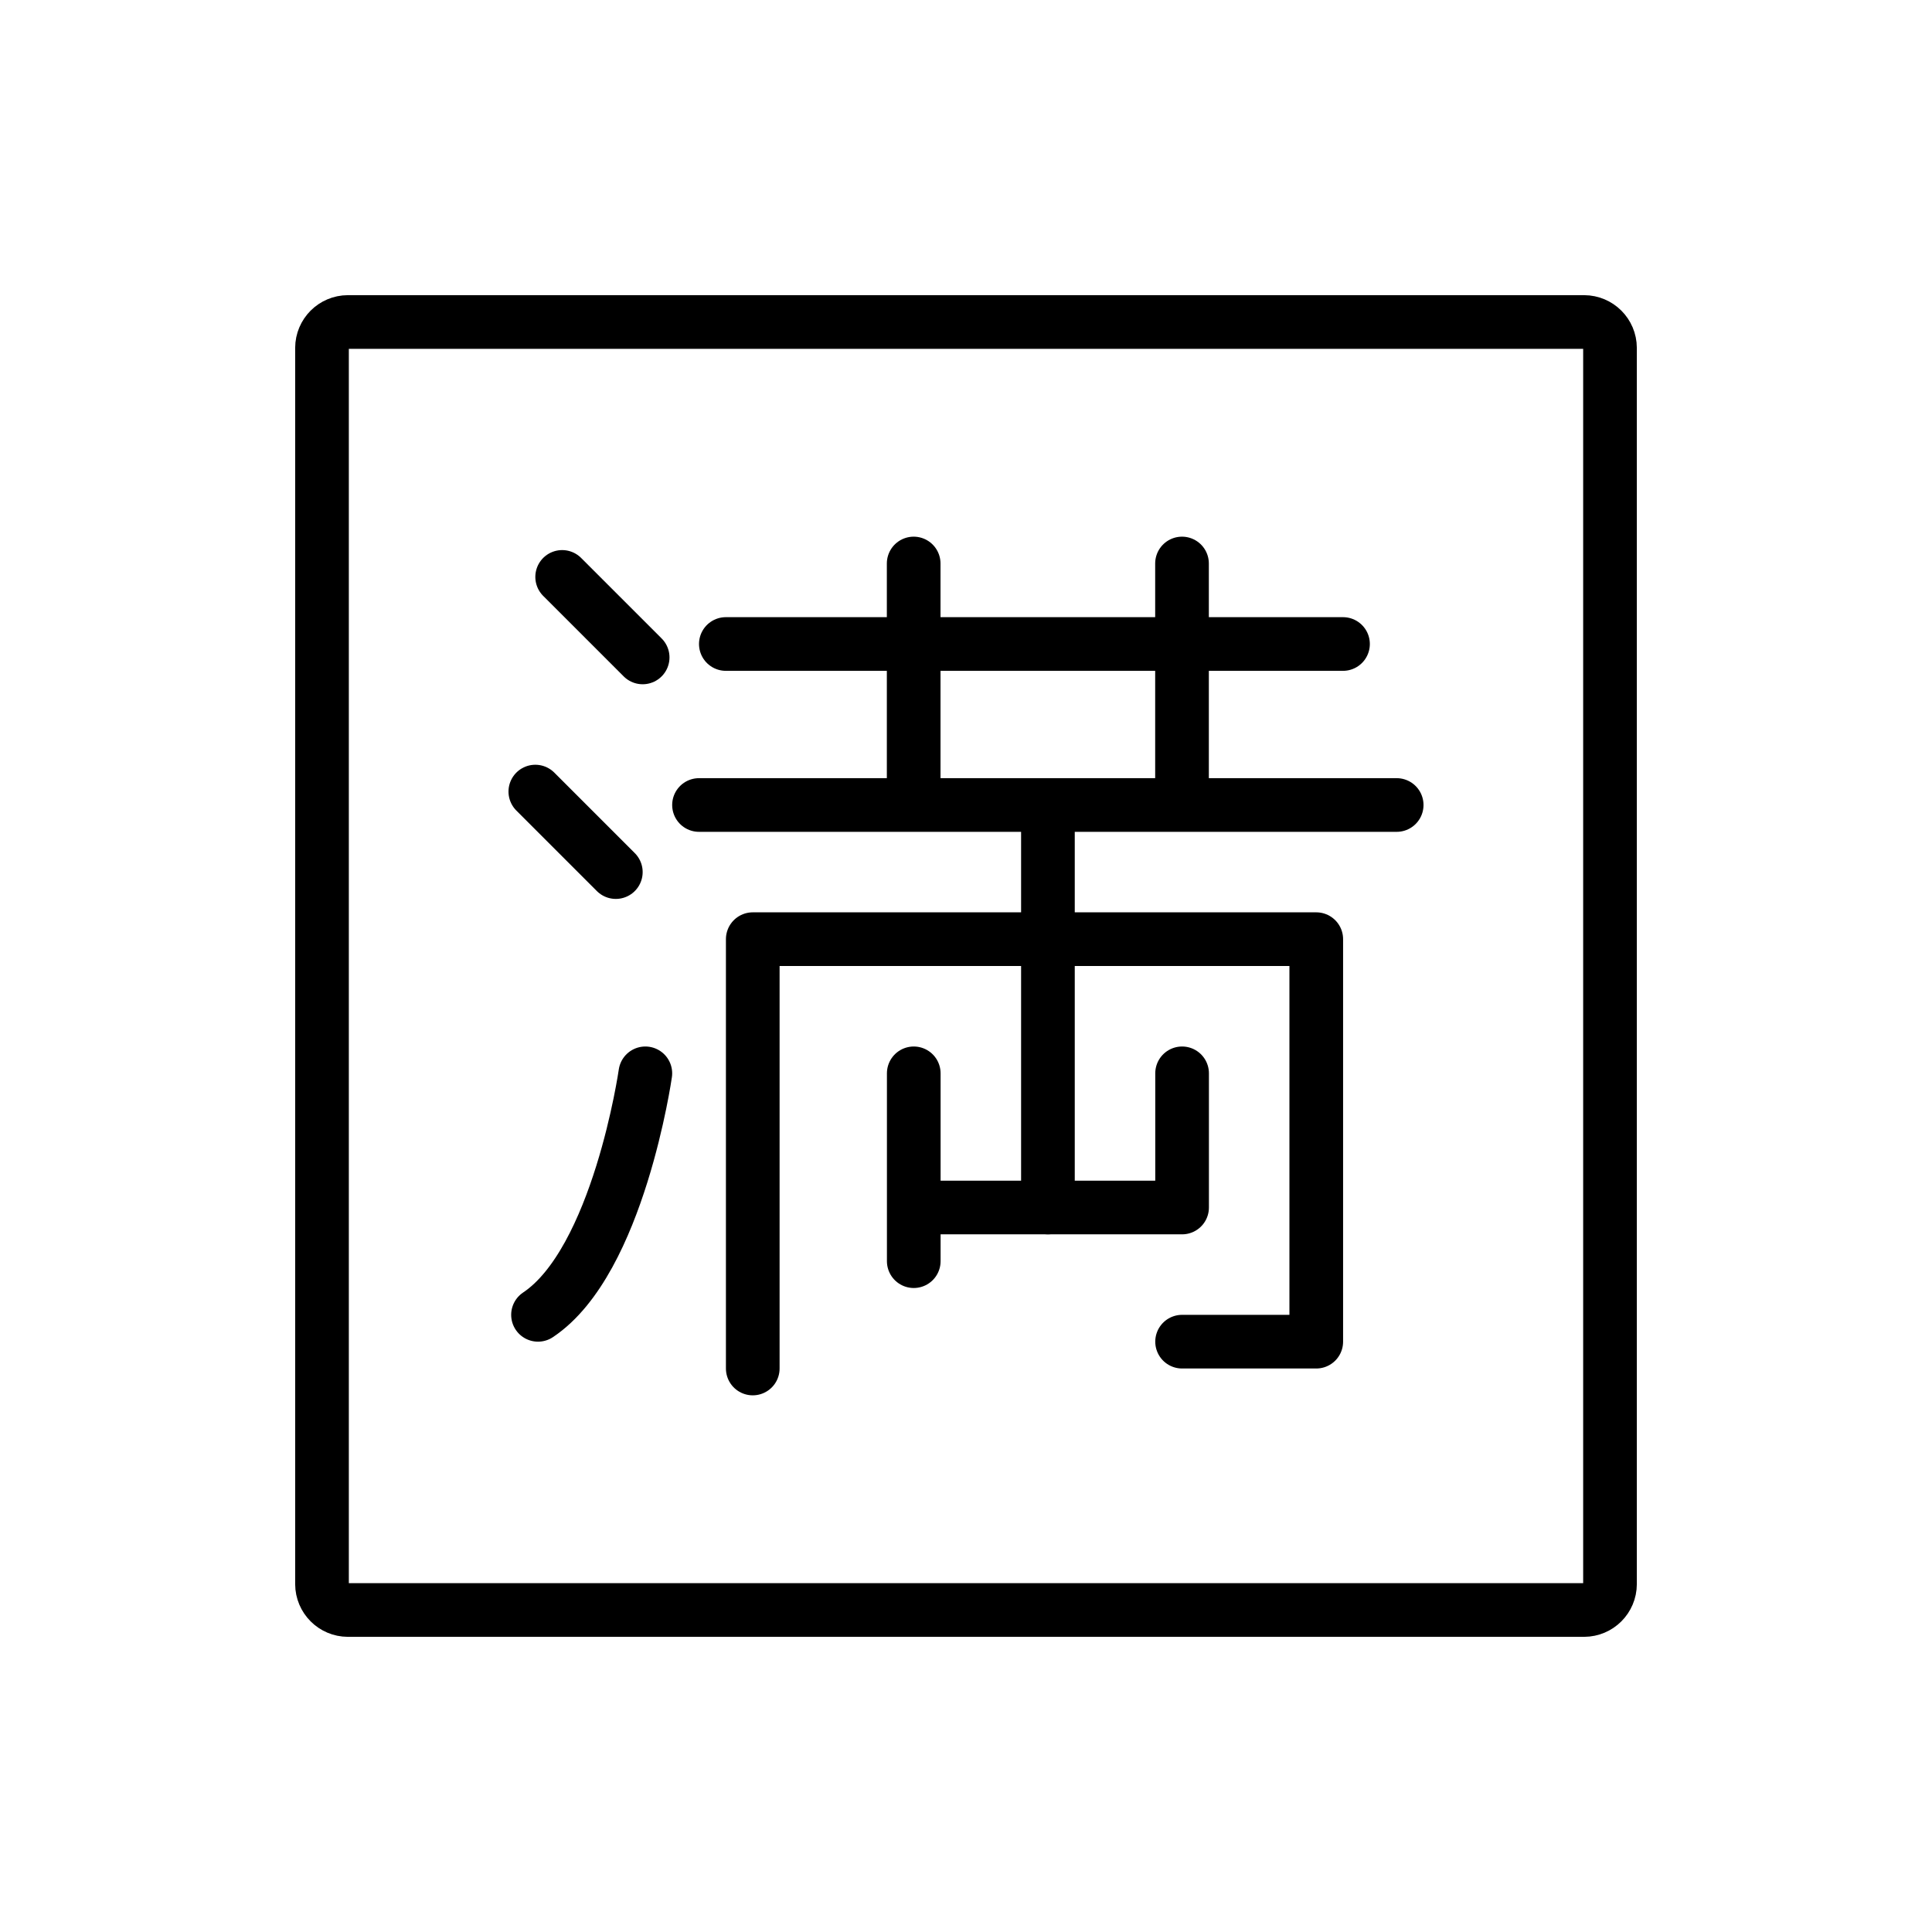
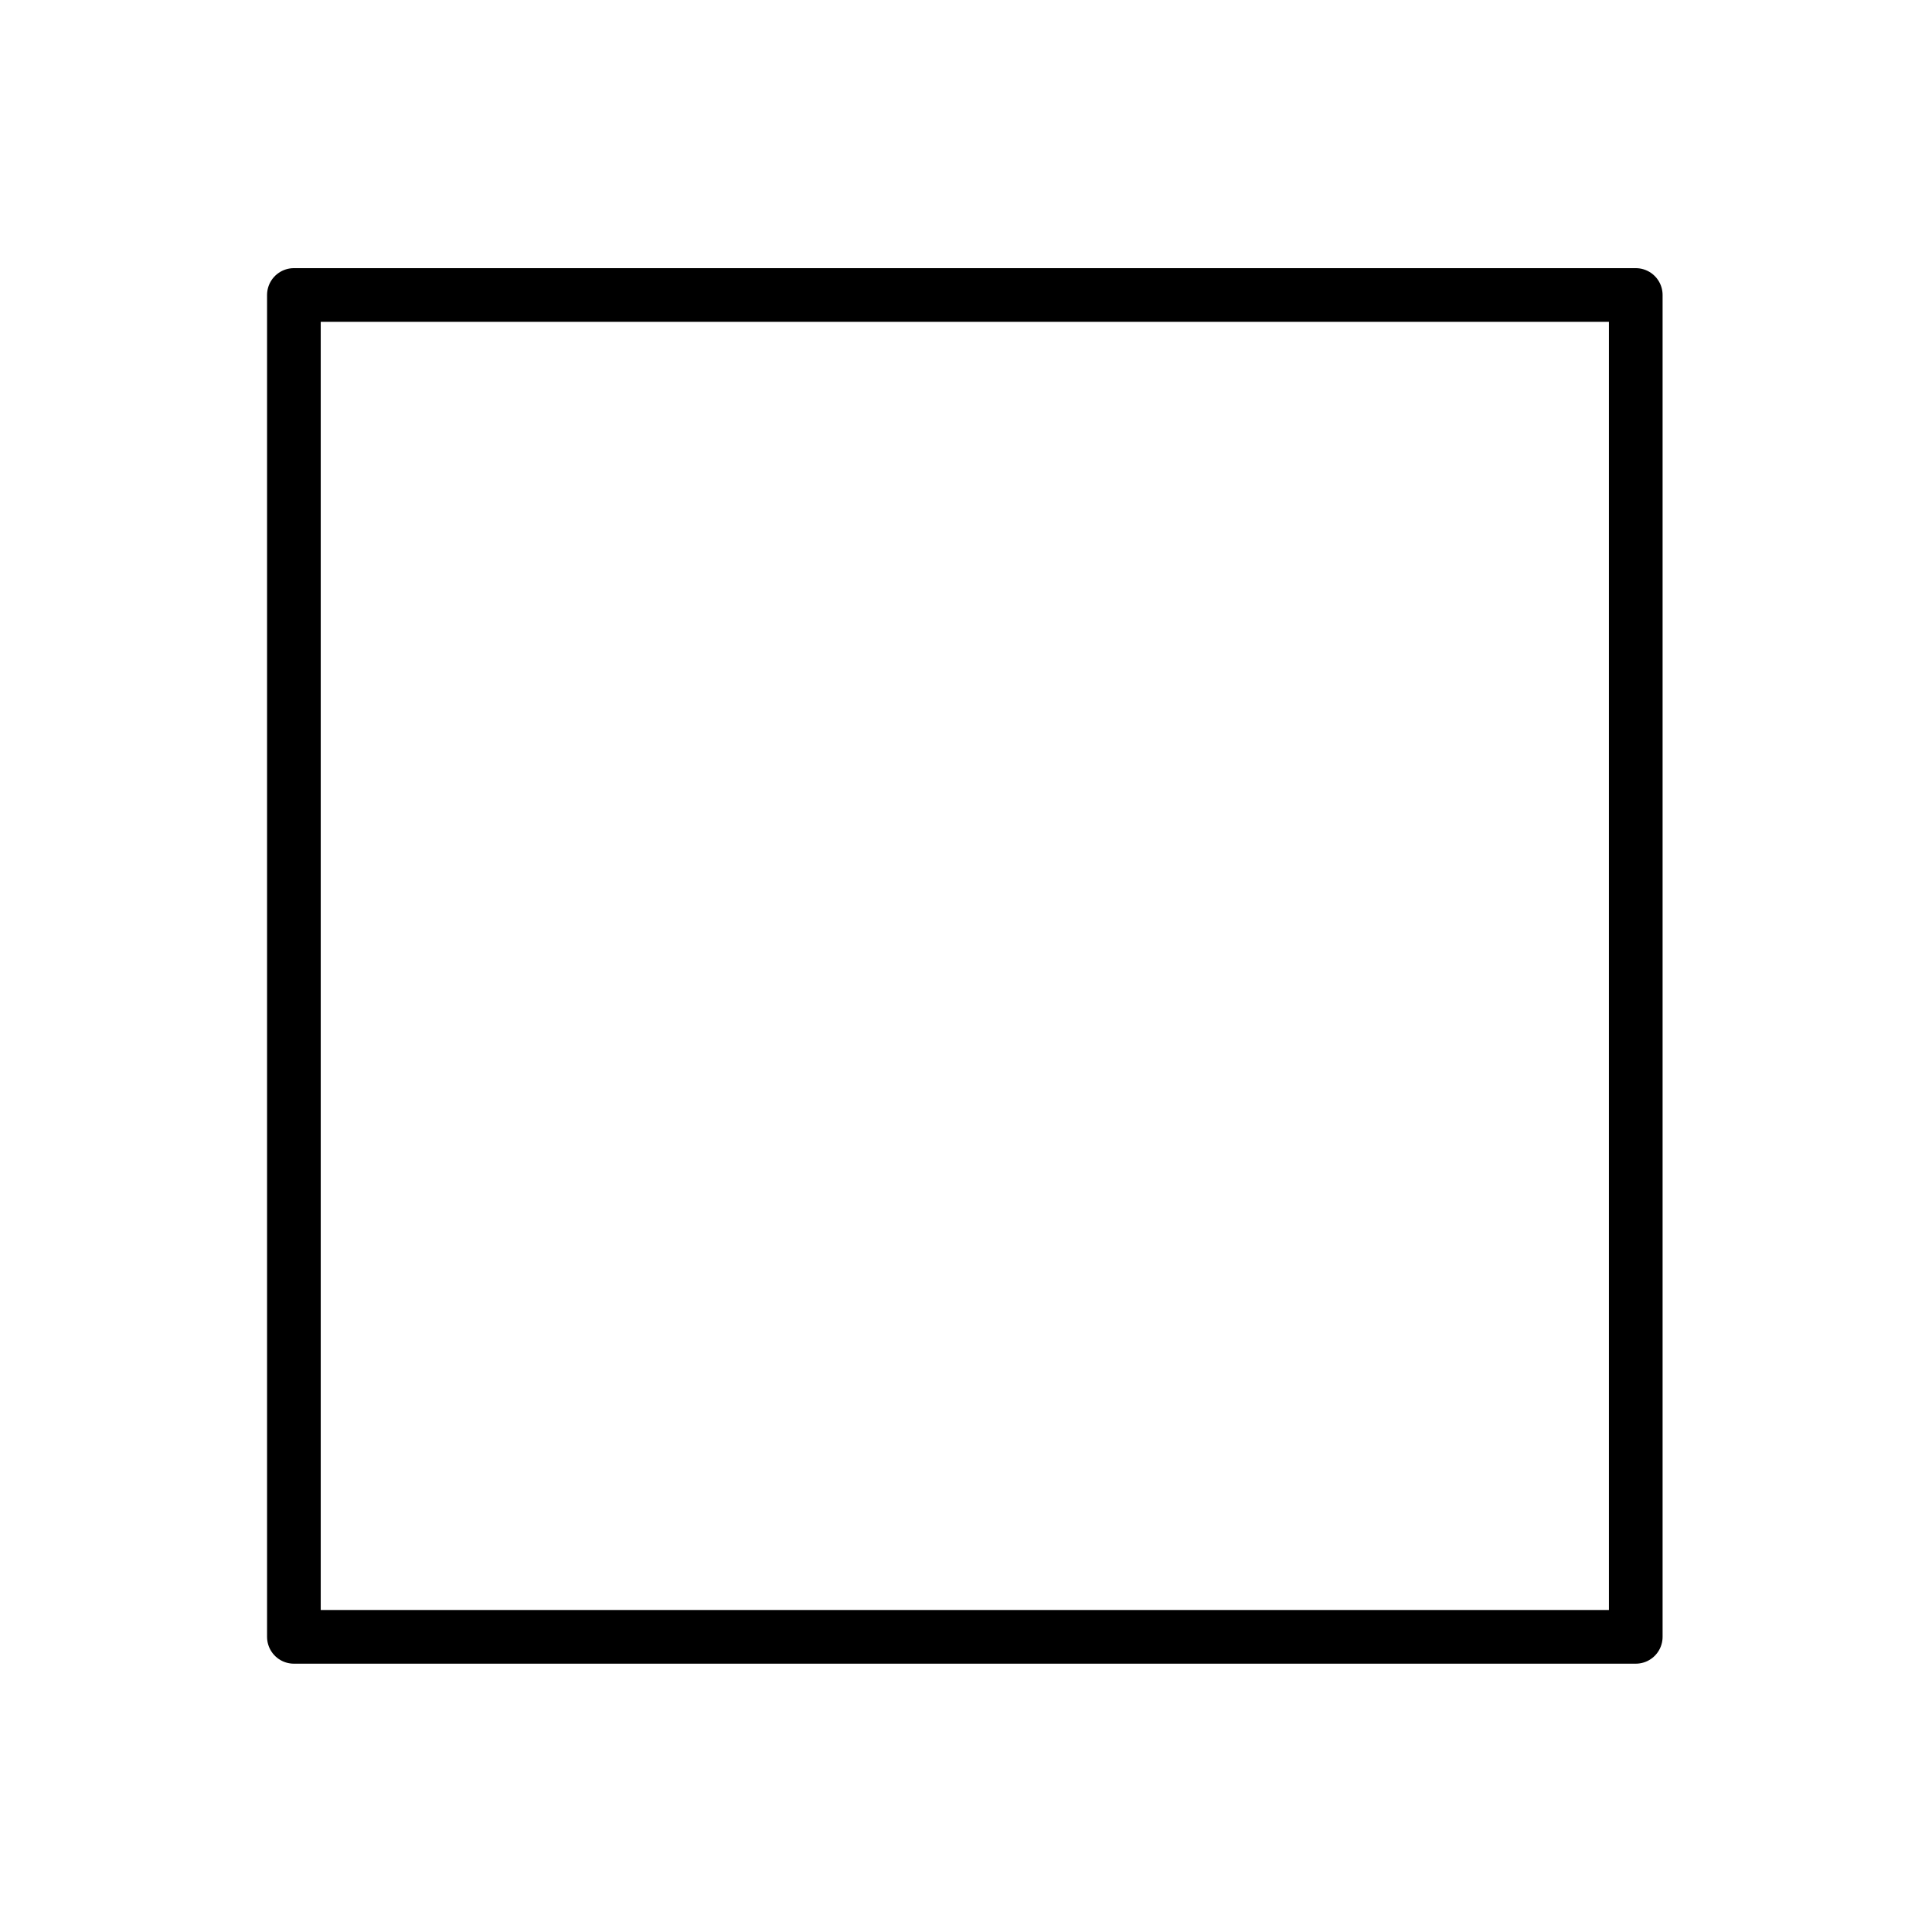
- <svg xmlns="http://www.w3.org/2000/svg" id="emoji" viewBox="0 0 72 72">
-   <g id="line" fill="none" stroke="#000" stroke-width="2">
-     <path stroke-miterlimit="10" d="M59.035,60h-46.07A.968.968,0,0,1,12,59.035v-46.07A.968.968,0,0,1,12.965,12h46.07A.968.968,0,0,1,60,12.965v46.07A.968.968,0,0,1,59.035,60Z" />
-     <line x1="20.95" x2="23.95" y1="21.5" y2="24.5" stroke-linecap="round" stroke-linejoin="round" />
-     <line x1="19.95" x2="22.95" y1="29.5" y2="32.5" stroke-linecap="round" stroke-linejoin="round" />
-     <line x1="27.05" x2="50.05" y1="24" y2="24" stroke-linecap="round" stroke-linejoin="round" />
-     <line x1="34.05" x2="34.05" y1="21" y2="29" stroke-linecap="round" stroke-linejoin="round" />
-     <line x1="44.05" x2="44.05" y1="21" y2="29" stroke-linecap="round" stroke-linejoin="round" />
-     <line x1="26.05" x2="52.05" y1="30" y2="30" stroke-linecap="round" stroke-linejoin="round" />
-     <polyline transform="translate(-.4469 .5)" stroke-linecap="round" stroke-linejoin="round" points="39.5 30.5 39.5 44.5 44.5 44.5 44.5 39.5" />
-     <polyline transform="translate(-.4469 .5)" stroke-linecap="round" stroke-linejoin="round" points="34.5 39.5 34.5 44.5 34.5 46.5" />
-     <line x1="39.05" x2="35.05" y1="45" y2="45" stroke-linecap="round" stroke-linejoin="round" />
-     <path stroke-linecap="round" stroke-linejoin="round" d="m24.05 40s-1 7-4 9" />
-     <polyline transform="translate(-.4469 .5)" stroke-linecap="round" stroke-linejoin="round" points="28.5 50.5 28.5 34.5 49.5 34.5 49.5 49.5 44.5 49.5" />
+ <svg xmlns="http://www.w3.org/2000/svg" id="emoji" viewBox="0 0 72 72" version="1.1">
+   <g id="line" transform="matrix(.2545 0 0 .2545 -345.6 -173.5)" fill-rule="evenodd" stroke-miterlimit="10" clip-rule="evenodd">
+     <rect x="391.7" y="54.17" width="191.7" height="191.7" transform="matrix(1.025 0 0 1.025 999.5 669.4)" fill="none" stroke="#000" stroke-linecap="round" stroke-linejoin="round" stroke-width="7.667" />
  </g>
</svg>
